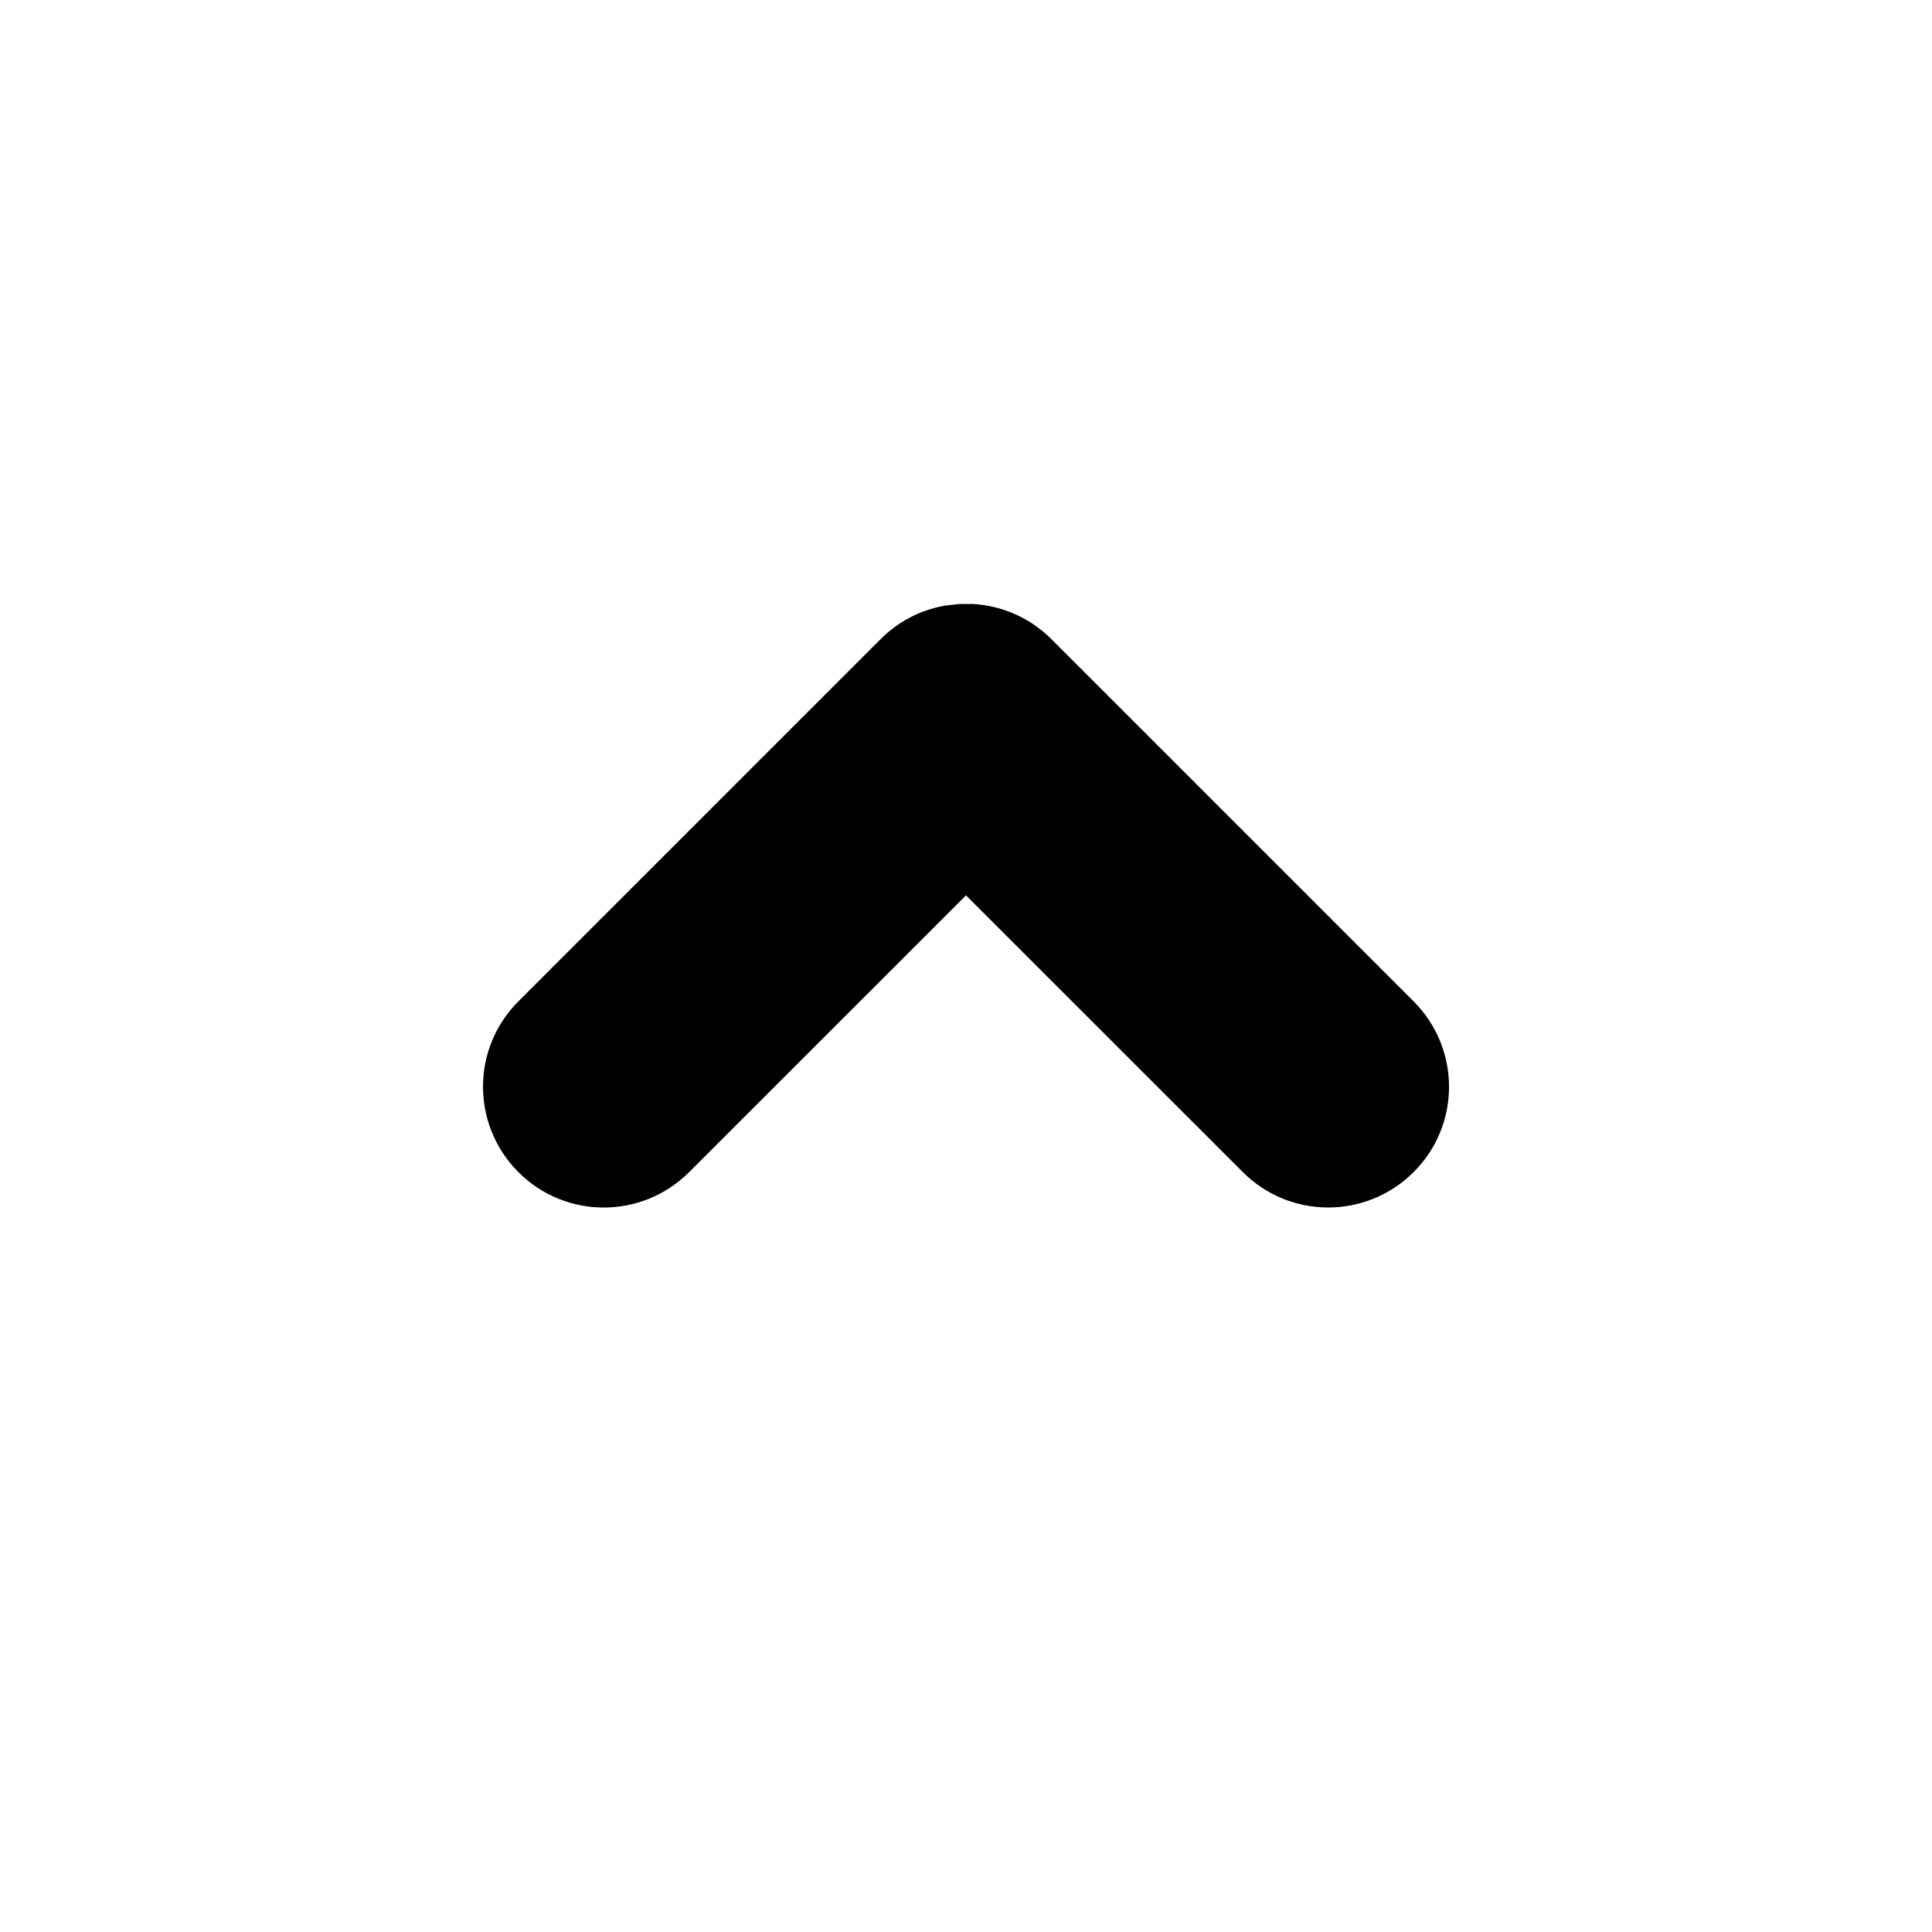
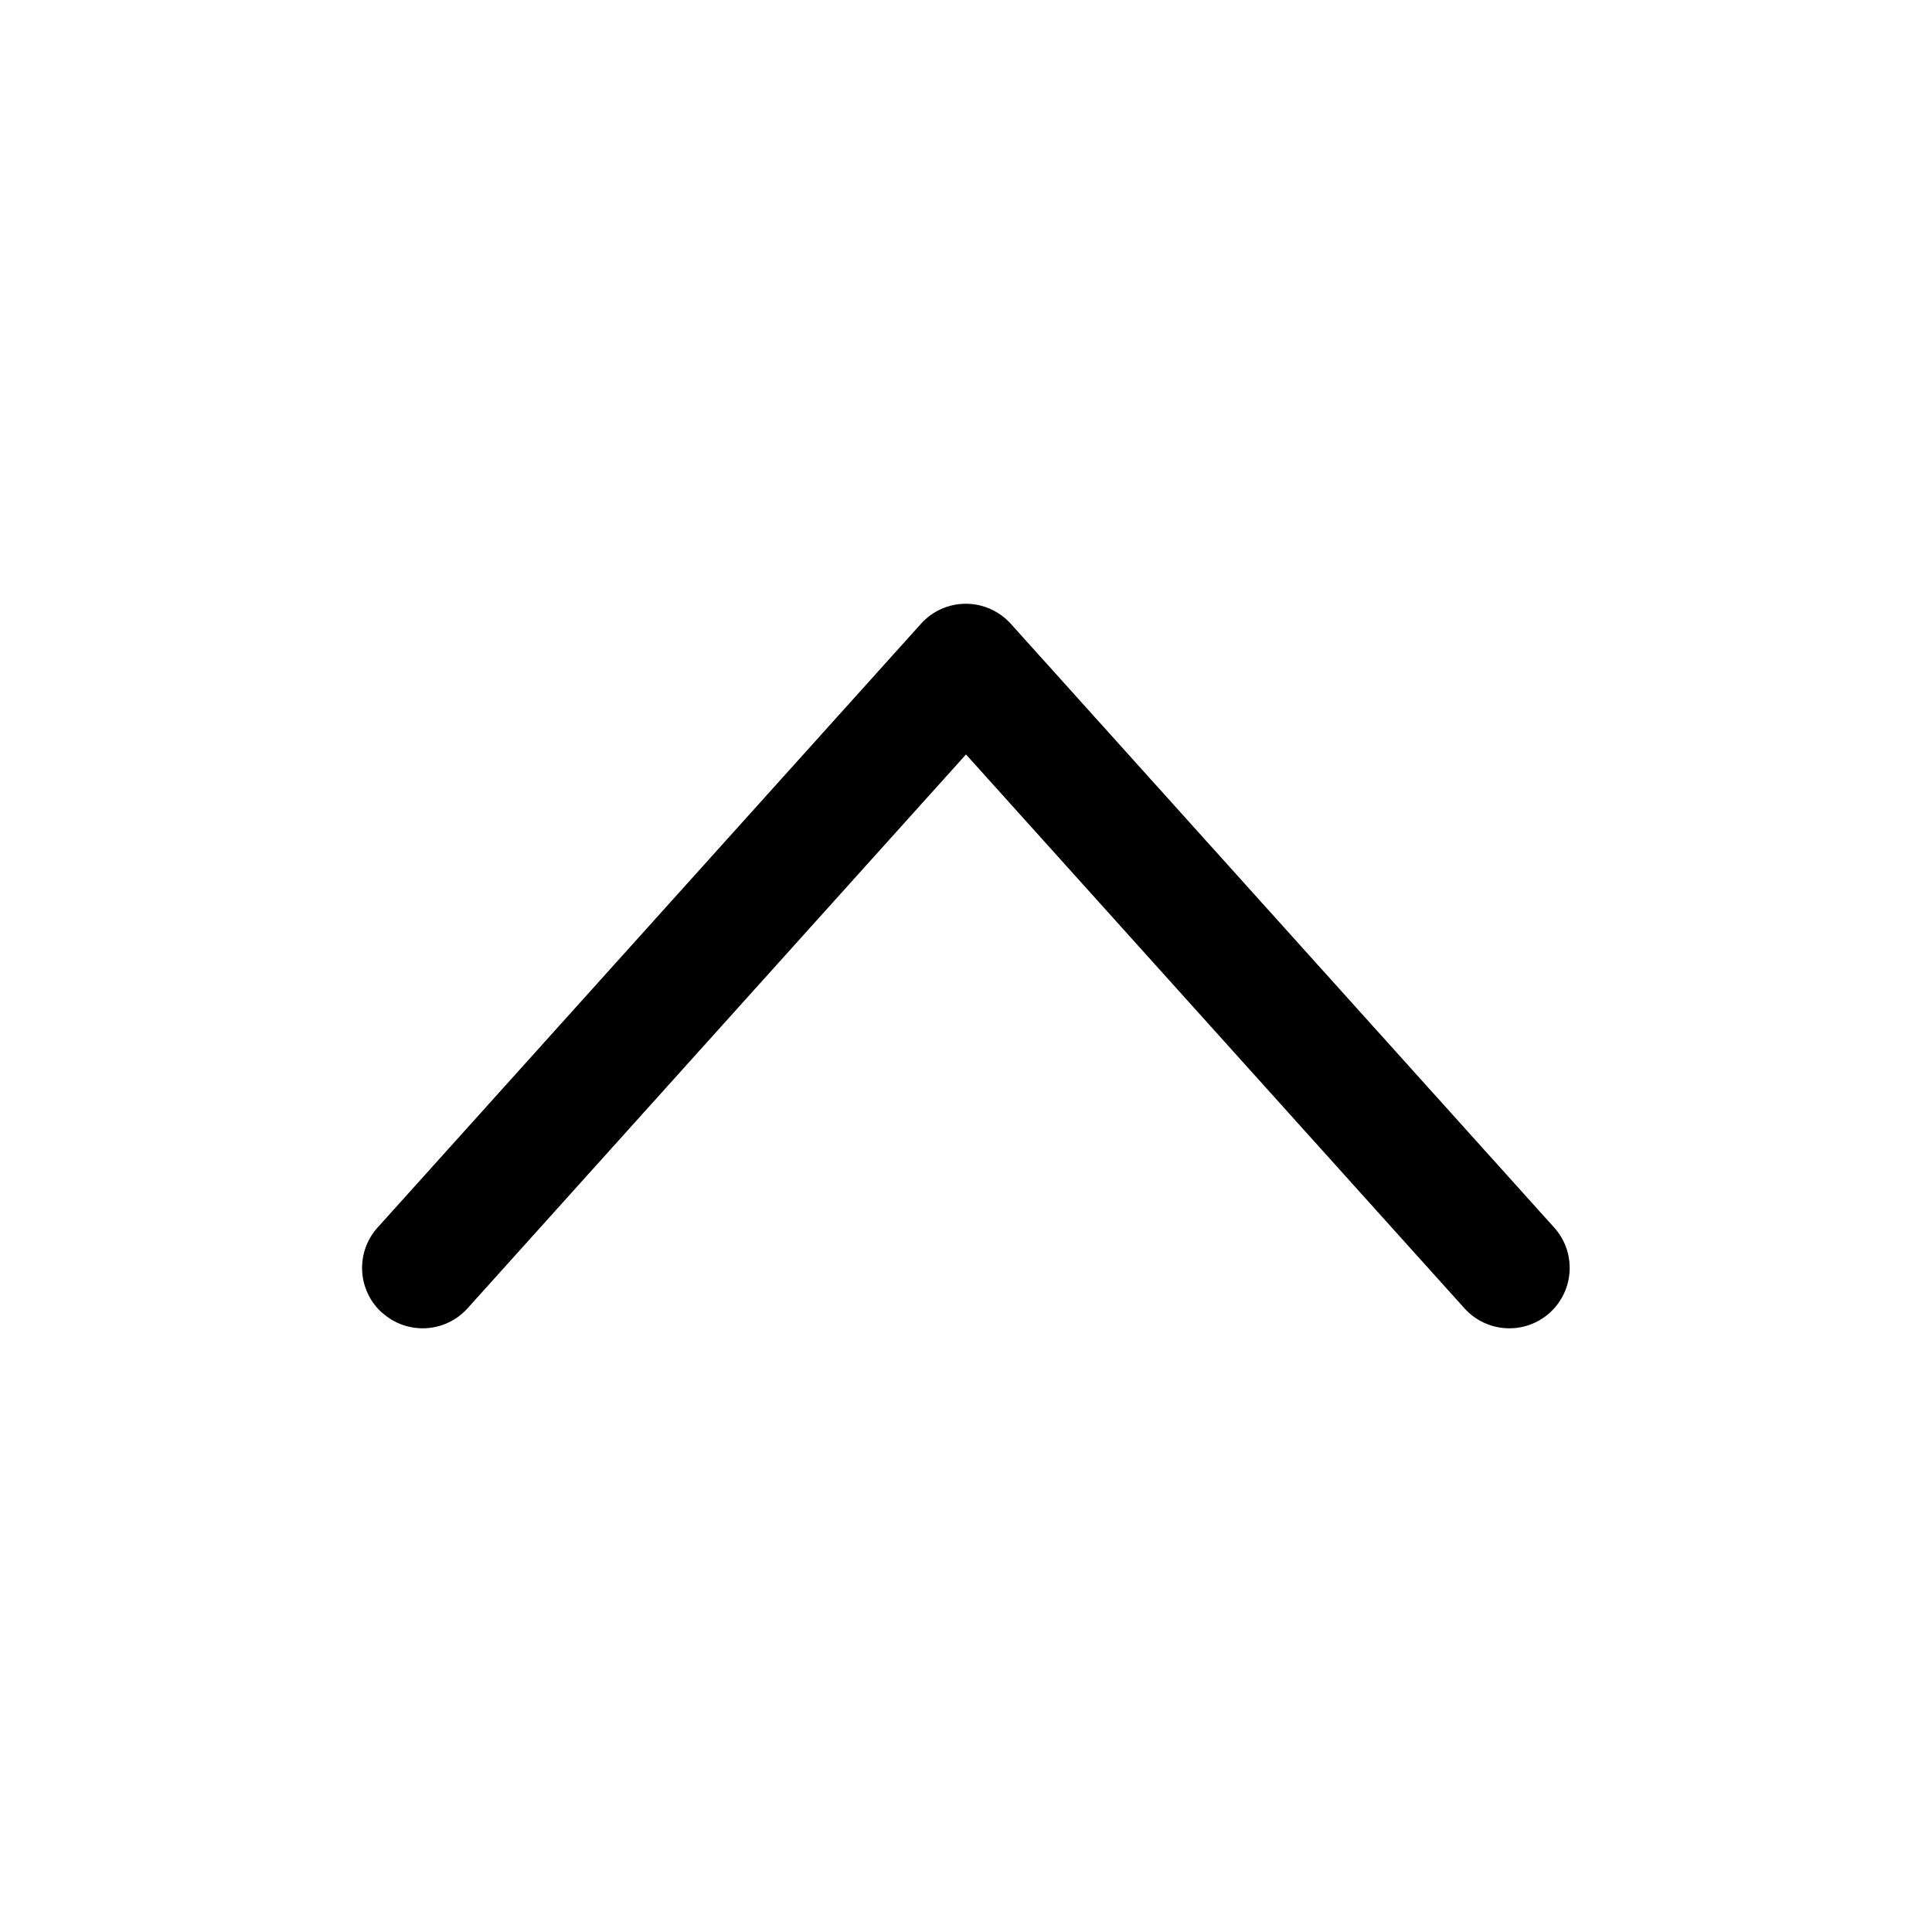
<svg xmlns="http://www.w3.org/2000/svg" version="1.1" width="16" height="16" viewBox="0 0 16 16">
-   <path d="M10.293 9.707l-2.293-2.292-2.293 2.292c-0.391 0.391-1.024 0.391-1.414 0s-0.391-1.024 0-1.414l3-3c0.15-0.15 0.336-0.243 0.531-0.277l0.117-0.014h0.118c0.236 0.014 0.468 0.111 0.648 0.291l3 3c0.391 0.391 0.391 1.024 0 1.414s-1.024 0.391-1.414 0z" />
+   <path d="M3.166 10.872c0.205 0.185 0.521 0.168 0.706-0.037l4.128-4.587 4.128 4.587c0.185 0.205 0.501 0.222 0.706 0.037s0.222-0.501 0.037-0.706l-4.5-5c-0.095-0.105-0.23-0.166-0.372-0.166s-0.277 0.060-0.372 0.166l-4.5 5c-0.185 0.205-0.168 0.521 0.037 0.706z" />
</svg>
